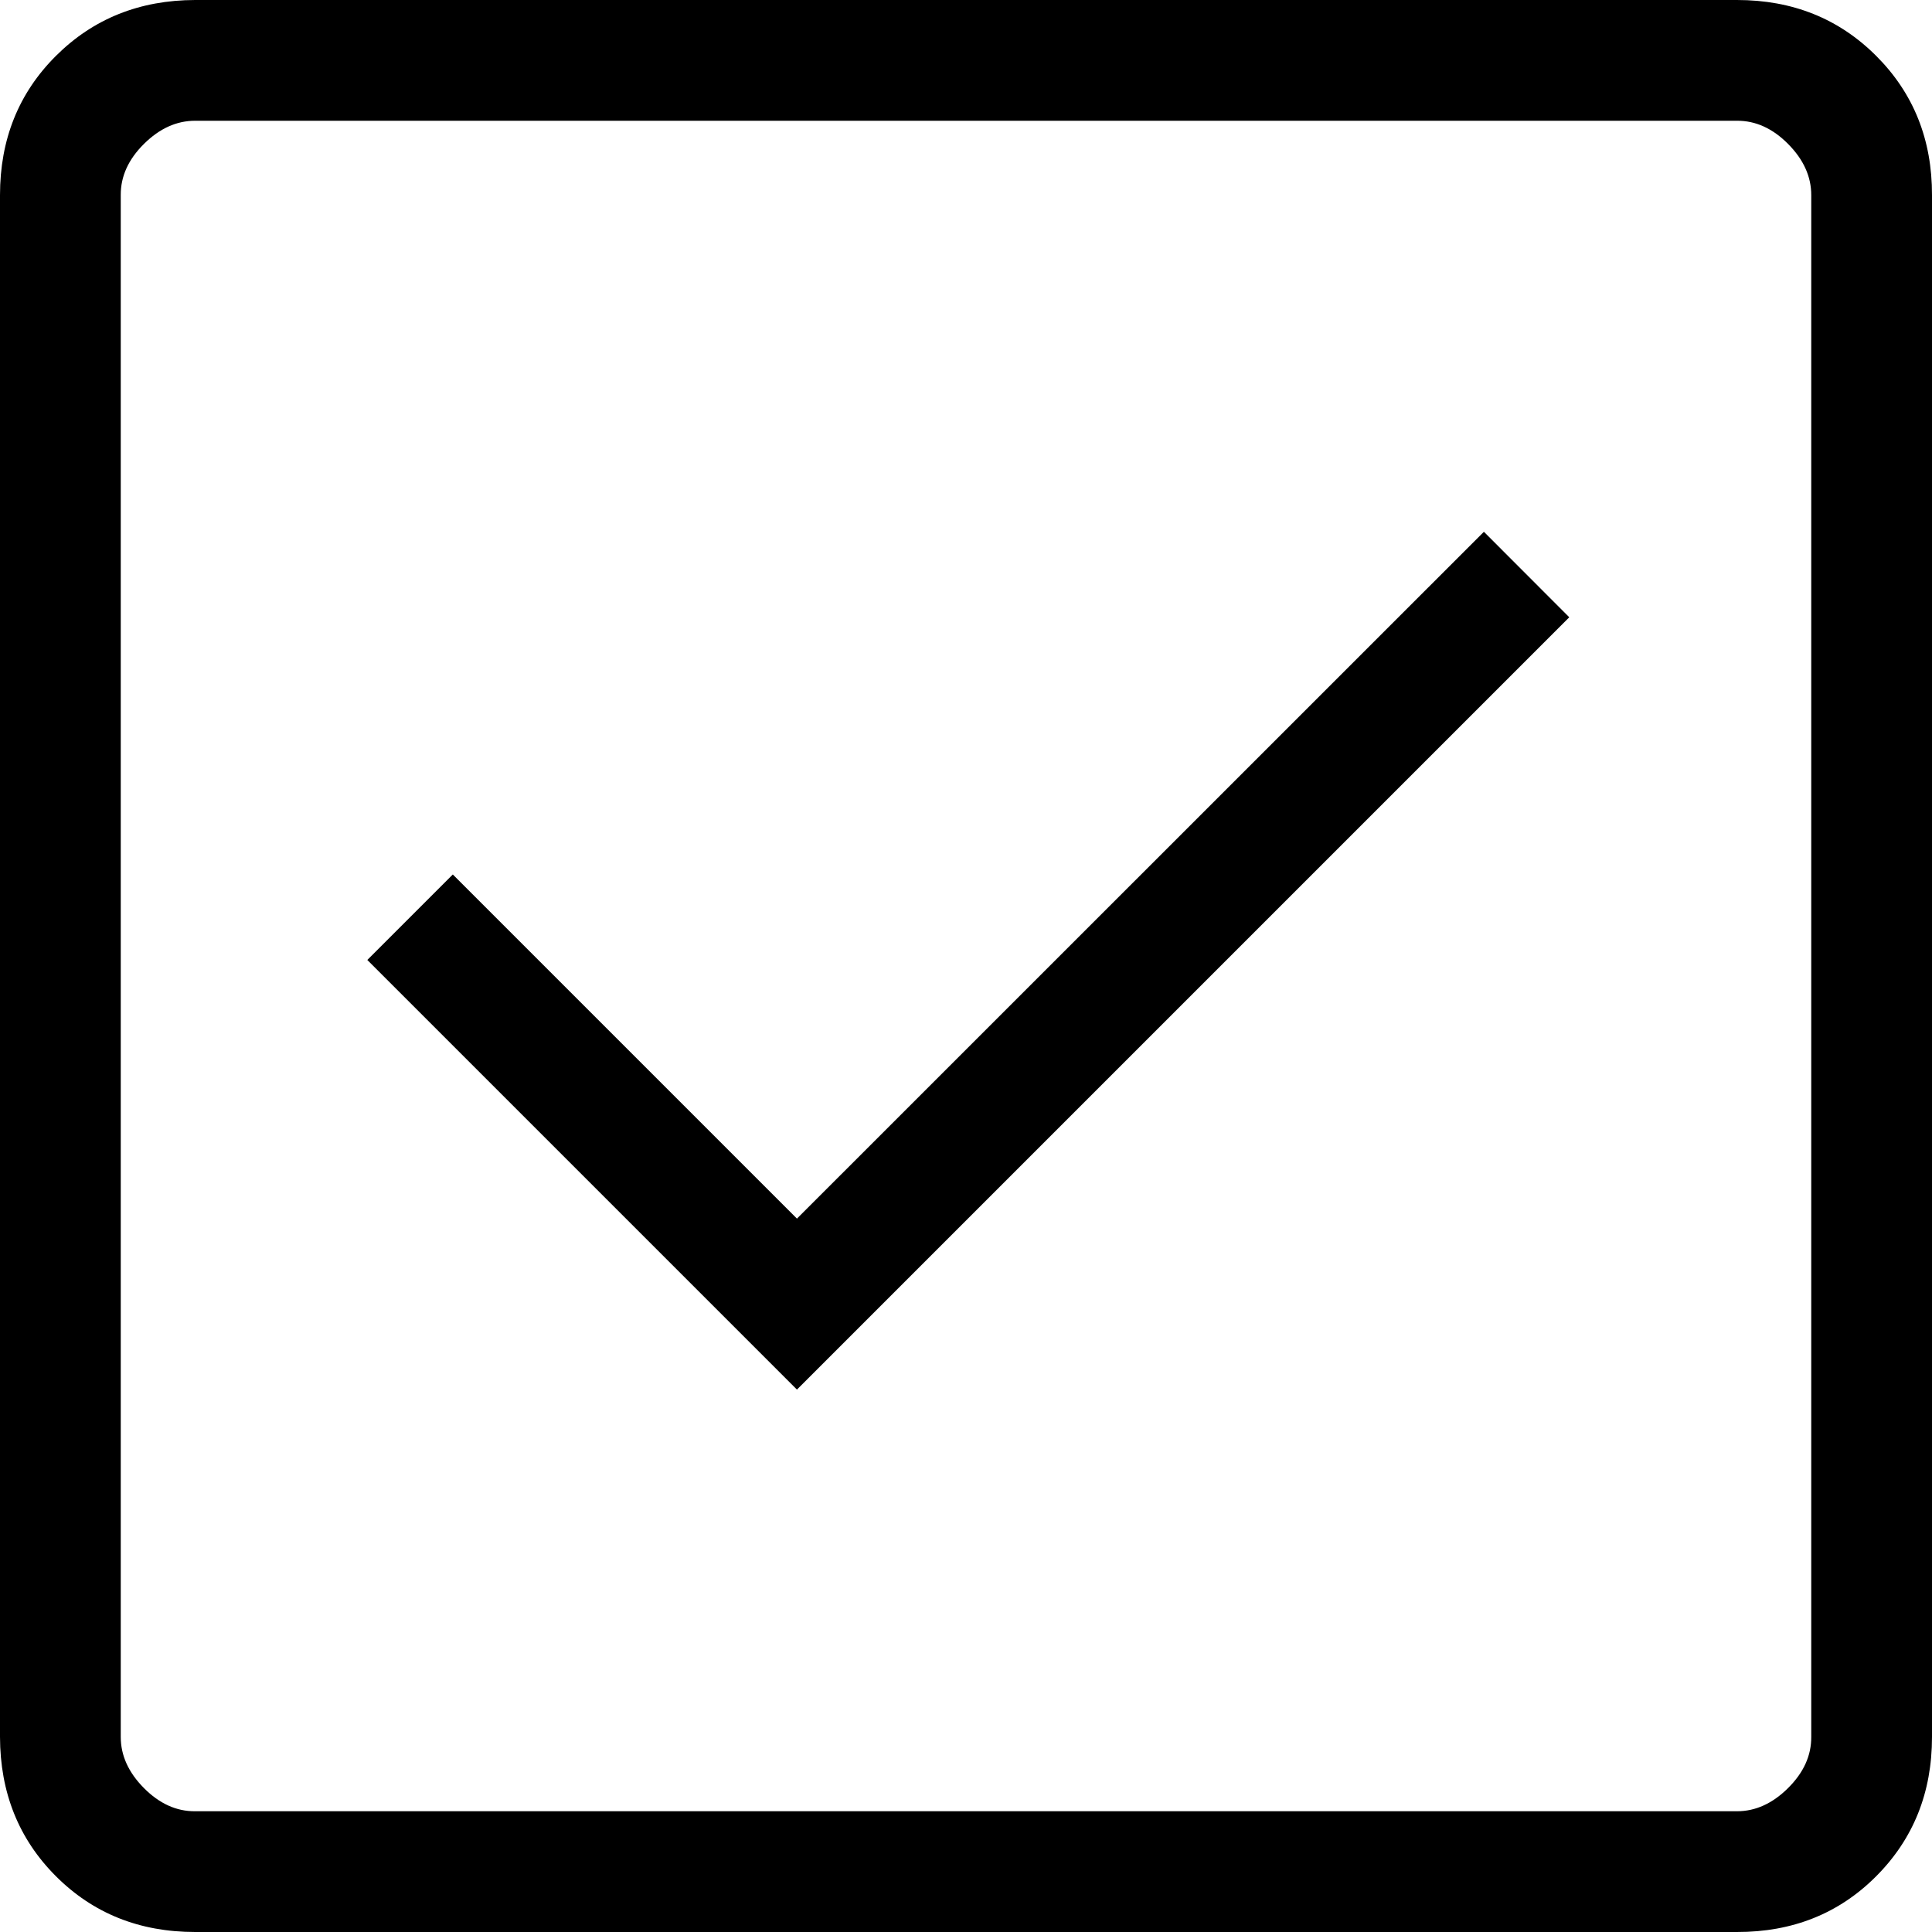
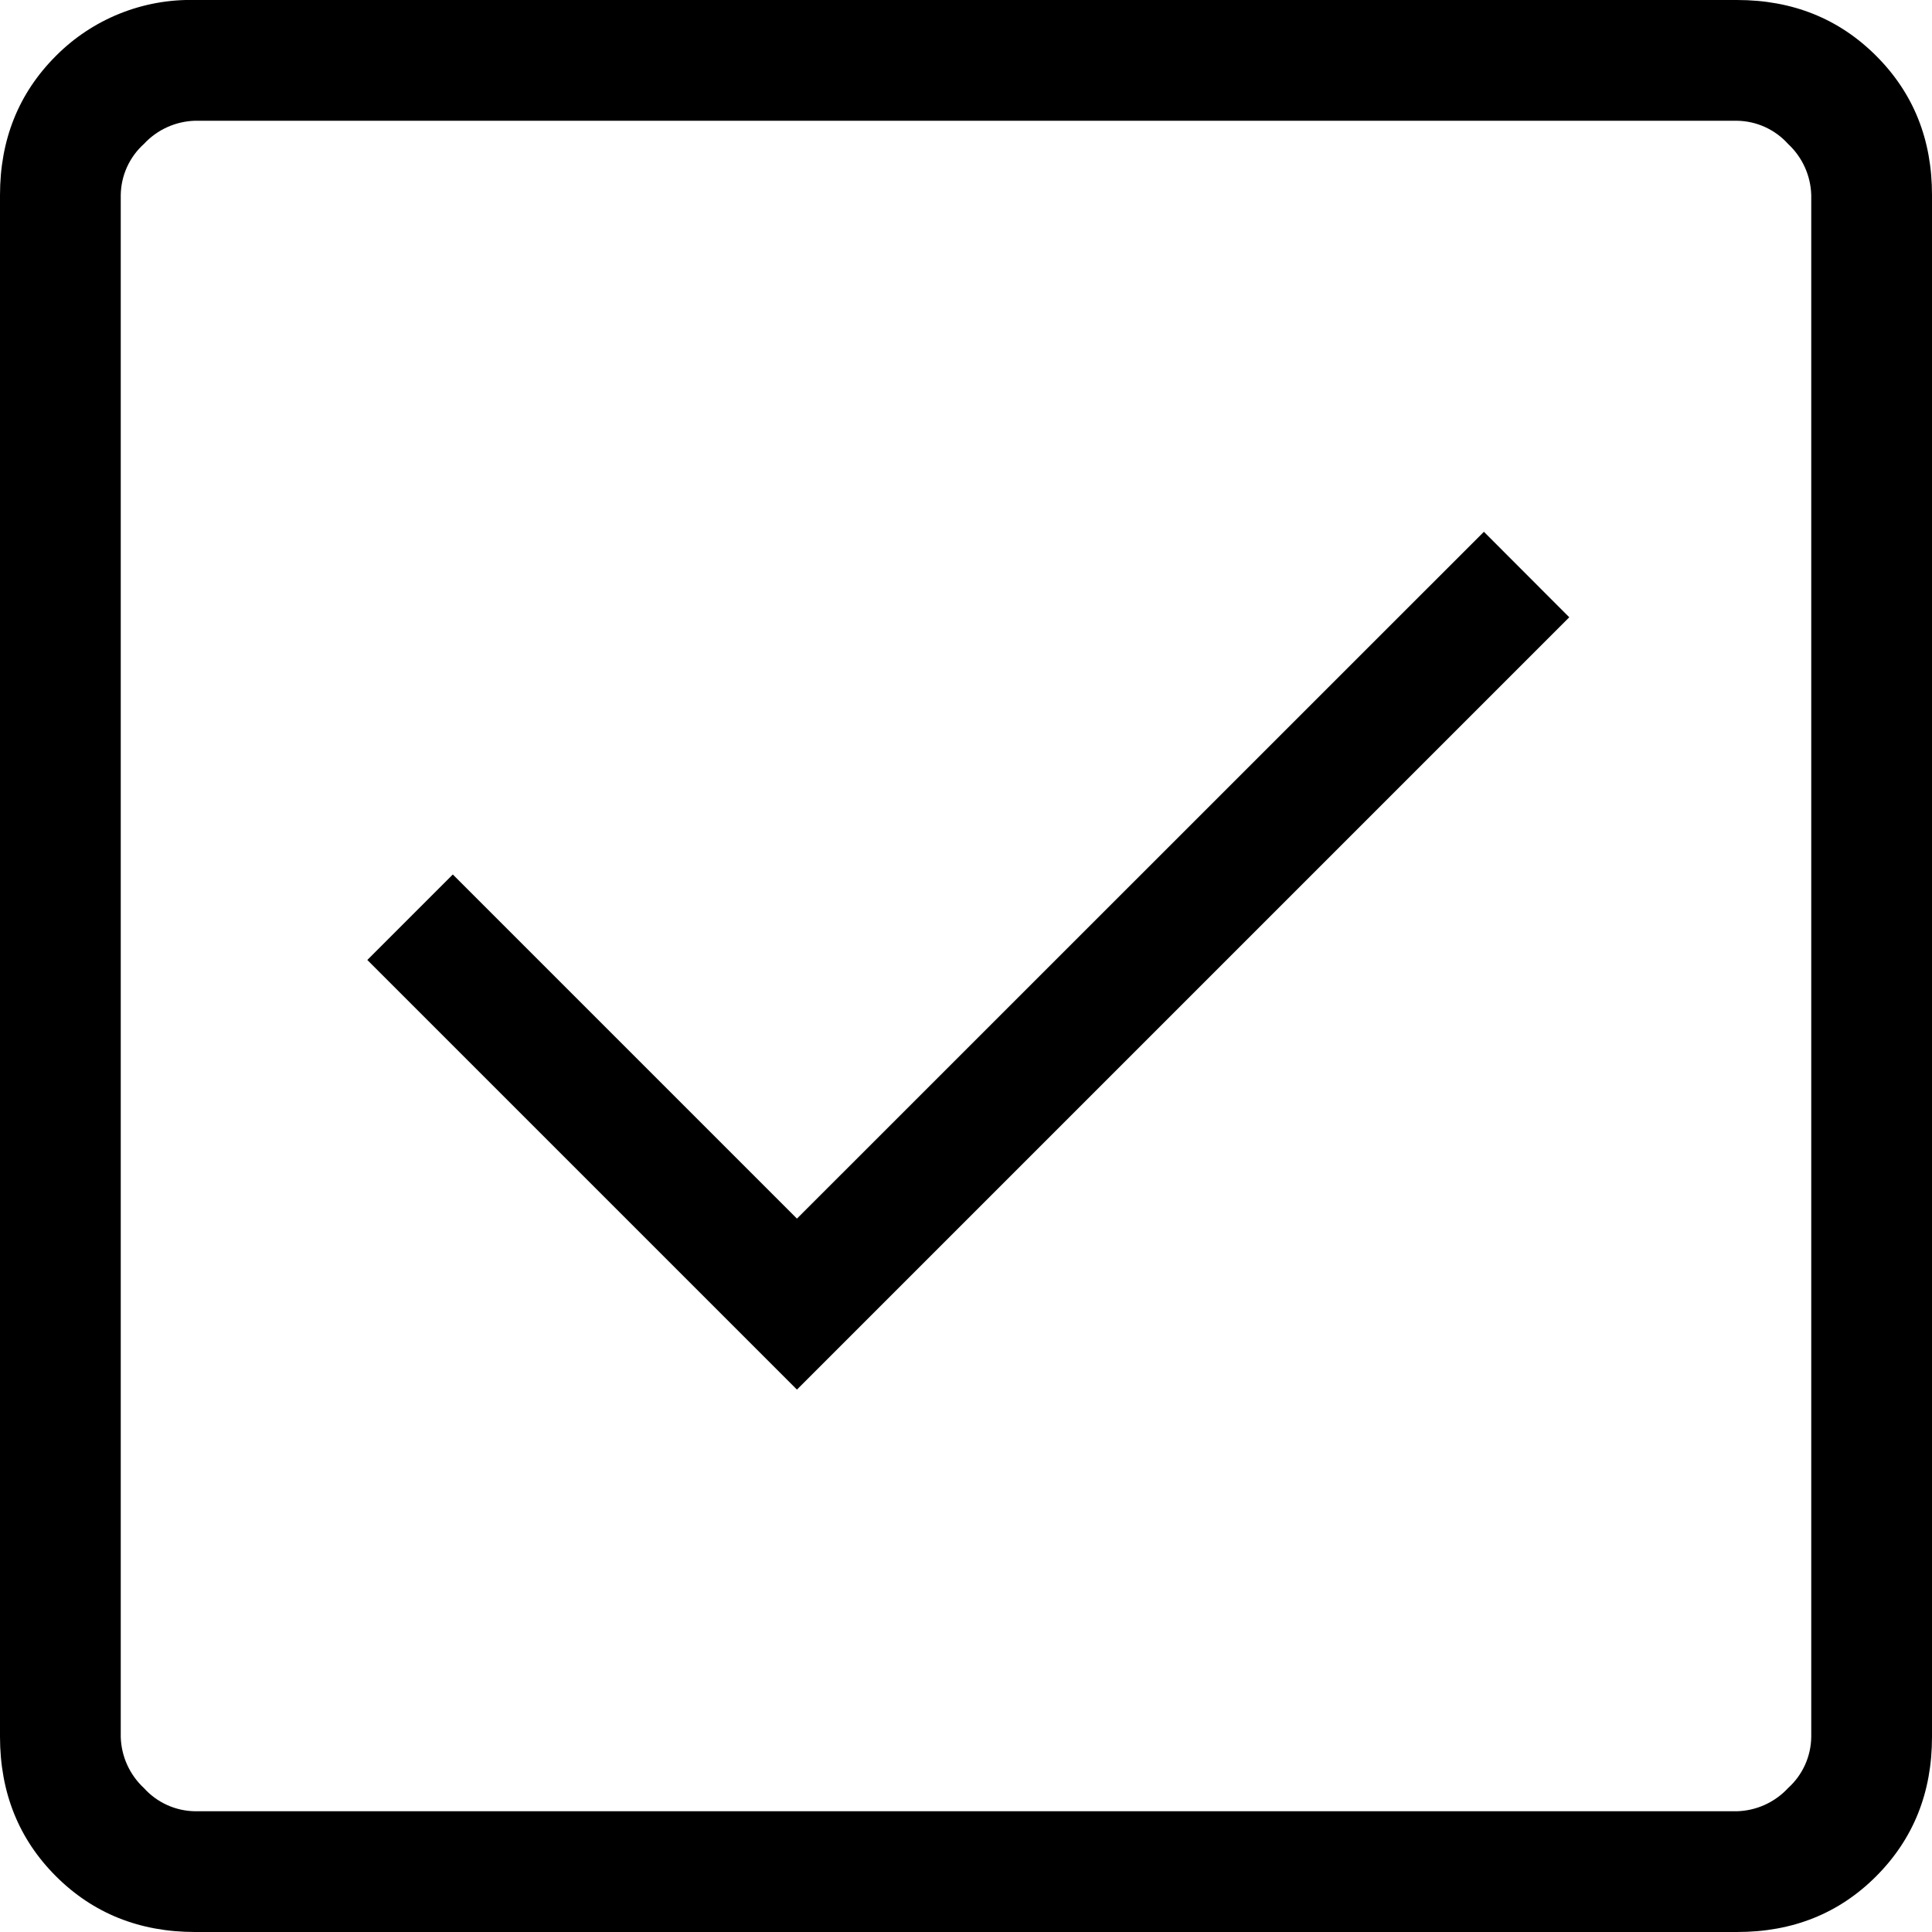
- <svg xmlns="http://www.w3.org/2000/svg" width="16" height="16" viewBox="0 0 16 16" fill="none">
-   <path d="M6.6 11.508L12.996 5.112L12.289 4.404L6.6 10.092L3.75 7.242L3.042 7.95L6.6 11.508ZM1.616 16C1.155 16 0.771 15.846 0.463 15.538C0.155 15.23 0.001 14.845 0 14.384V1.616C0 1.155 0.154 0.771 0.463 0.463C0.772 0.155 1.156 0.001 1.616 0H14.385C14.845 0 15.229 0.154 15.538 0.463C15.847 0.772 16.001 1.156 16 1.616V14.385C16 14.845 15.846 15.229 15.538 15.538C15.23 15.847 14.845 16.001 14.384 16H1.616ZM1.616 15H14.385C14.538 15 14.679 14.936 14.808 14.808C14.937 14.68 15.001 14.539 15 14.384V1.616C15 1.462 14.936 1.321 14.808 1.192C14.68 1.063 14.539 0.999 14.384 1H1.616C1.462 1 1.321 1.064 1.192 1.192C1.063 1.32 0.999 1.461 1 1.616V14.385C1 14.538 1.064 14.679 1.192 14.808C1.32 14.937 1.461 15.001 1.615 15" fill="black" />
+ <svg xmlns="http://www.w3.org/2000/svg" width="16" height="16" fill="none">
+   <path fill="#000" d="m6.6 11.508 6.396-6.396-.707-.708L6.6 10.092l-2.85-2.85-.708.708zM1.616 16q-.69 0-1.153-.462-.462-.462-.463-1.154V1.616Q0 .926.463.463A1.57 1.57 0 0 1 1.616 0h12.769q.69 0 1.153.463T16 1.616v12.769q0 .69-.462 1.153T14.384 16zm0-1h12.769a.6.6 0 0 0 .423-.192.58.58 0 0 0 .192-.424V1.616a.6.6 0 0 0-.192-.424.58.58 0 0 0-.424-.192H1.616a.6.6 0 0 0-.424.192.58.58 0 0 0-.192.424v12.769a.6.6 0 0 0 .192.423.58.58 0 0 0 .423.192" />
</svg>
